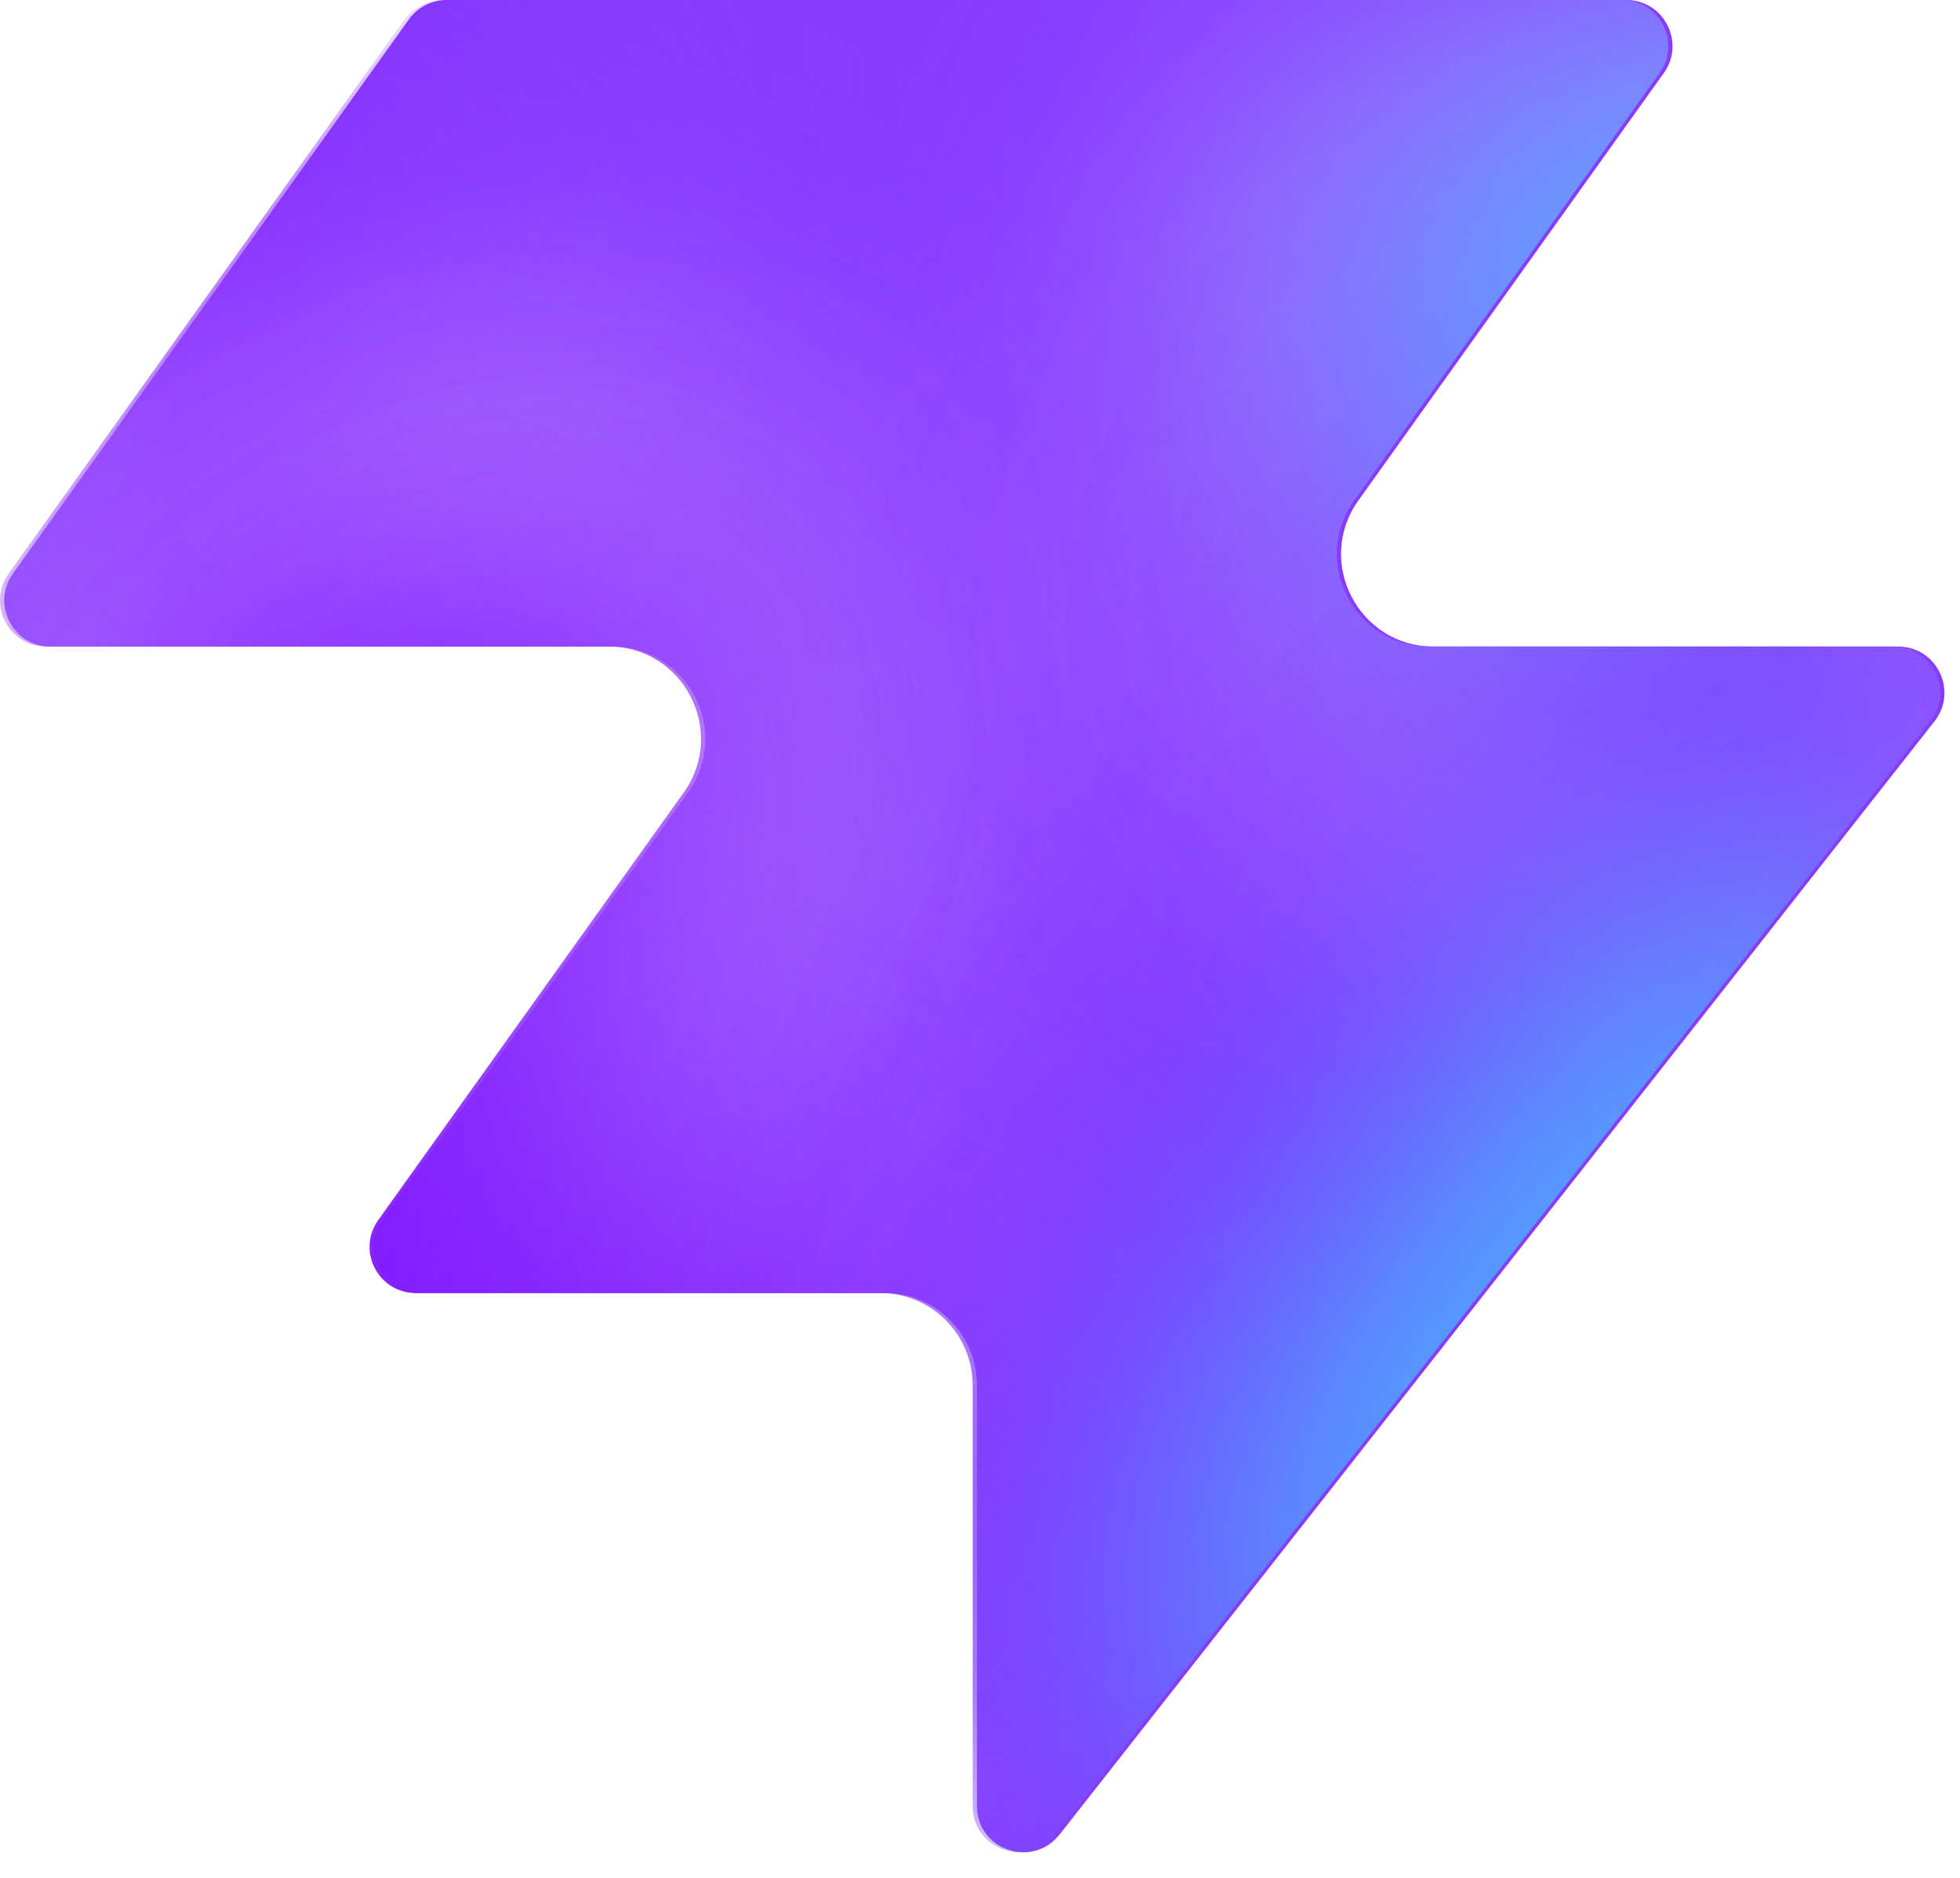
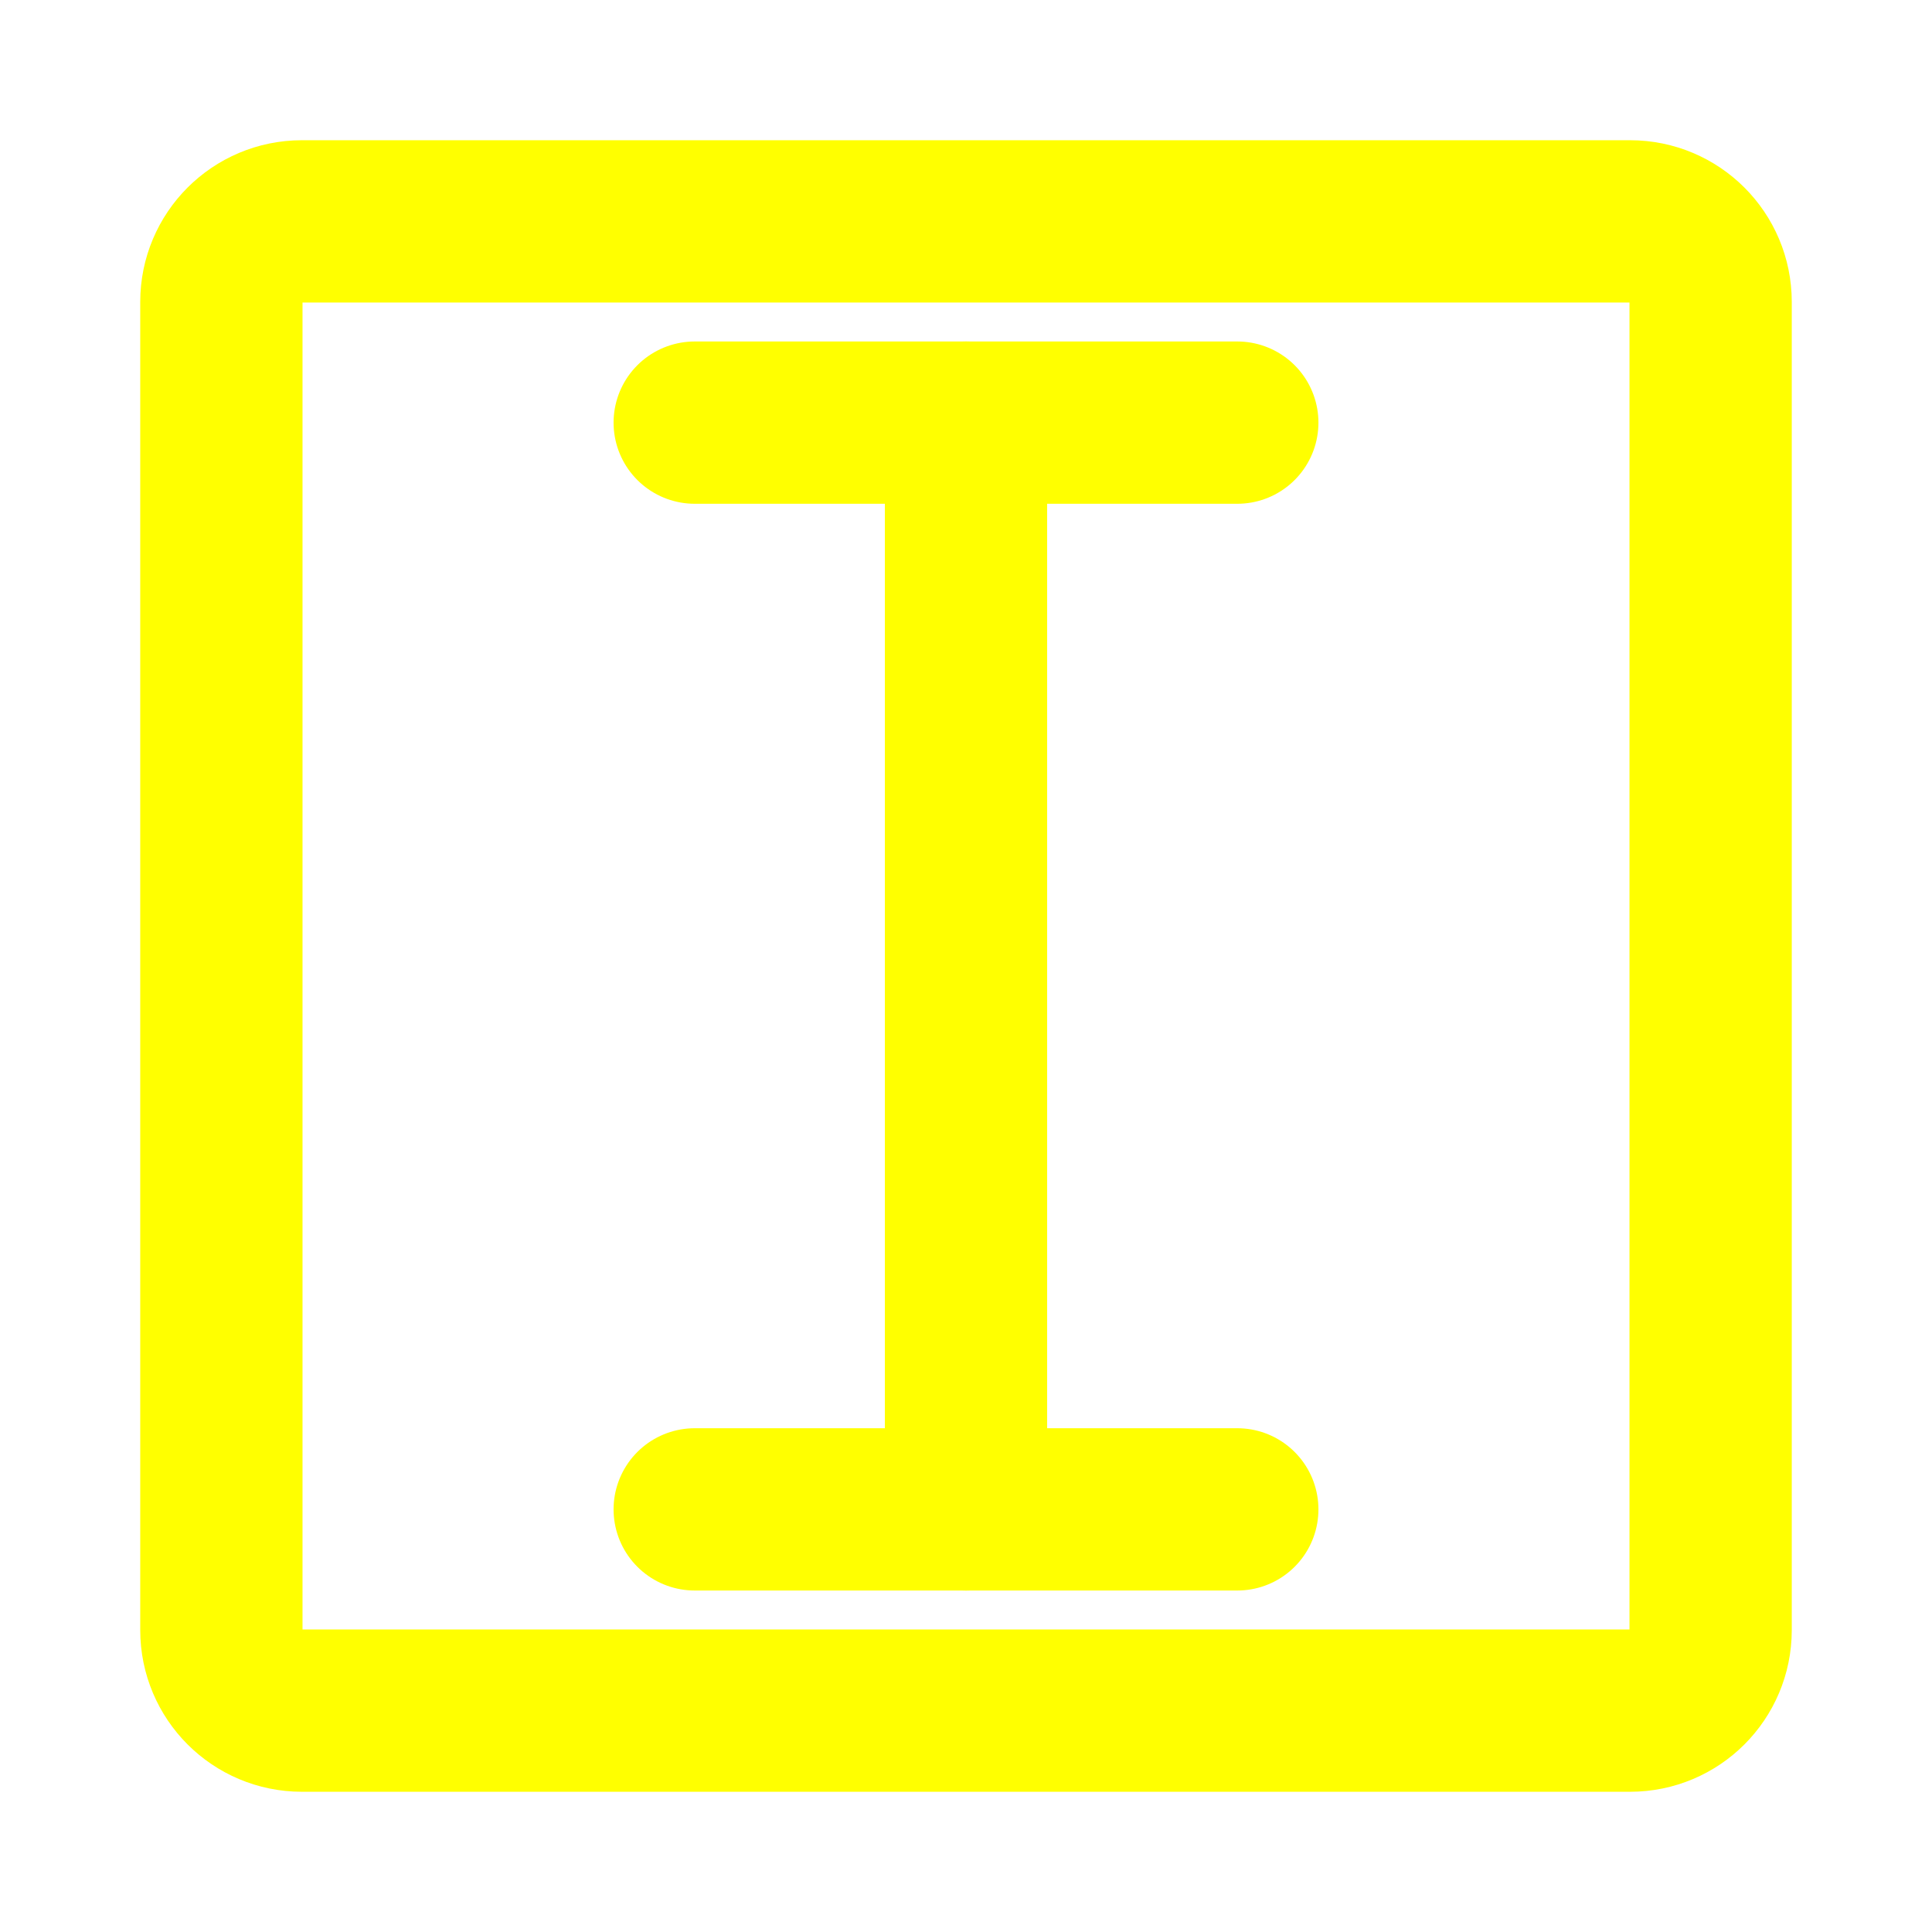
- <svg xmlns="http://www.w3.org/2000/svg" width="48" height="46" fill="none" viewBox="0 0 48 46">
-   <path fill="#863bff" d="M25.946 44.938c-.664.845-2.021.375-2.021-.698V33.937a2.26 2.26 0 0 0-2.262-2.262H10.287c-.92 0-1.456-1.04-.92-1.788l7.48-10.471c1.07-1.497 0-3.578-1.842-3.578H1.237c-.92 0-1.456-1.04-.92-1.788L10.013.474c.214-.297.556-.474.92-.474h28.894c.92 0 1.456 1.04.92 1.788l-7.48 10.471c-1.07 1.498 0 3.579 1.842 3.579h11.377c.943 0 1.473 1.088.89 1.83L25.947 44.94z" style="fill:#863bff;fill:color(display-p3 .525 .23 1);fill-opacity:1" />
-   <mask id="a" width="48" height="46" x="0" y="0" maskUnits="userSpaceOnUse" style="mask-type:alpha">
-     <path fill="#000" d="M25.842 44.938c-.664.844-2.021.375-2.021-.698V33.937a2.26 2.26 0 0 0-2.262-2.262H10.183c-.92 0-1.456-1.04-.92-1.788l7.48-10.471c1.07-1.498 0-3.579-1.842-3.579H1.133c-.92 0-1.456-1.04-.92-1.787L9.91.473c.214-.297.556-.474.92-.474h28.894c.92 0 1.456 1.04.92 1.788l-7.48 10.471c-1.07 1.498 0 3.578 1.842 3.578h11.377c.943 0 1.473 1.088.89 1.832L25.843 44.94z" style="fill:#000;fill-opacity:1" />
-   </mask>
-   <g mask="url(#a)">
-     <g filter="url(#b)">
-       <ellipse cx="5.508" cy="14.704" fill="#ede6ff" rx="5.508" ry="14.704" style="fill:#ede6ff;fill:color(display-p3 .927 .903 1);fill-opacity:1" transform="matrix(.00324 1 1 -.00324 -4.47 31.516)" />
-     </g>
-     <g filter="url(#c)">
-       <ellipse cx="10.399" cy="29.851" fill="#ede6ff" rx="10.399" ry="29.851" style="fill:#ede6ff;fill:color(display-p3 .927 .903 1);fill-opacity:1" transform="matrix(.00324 1 1 -.00324 -39.328 7.883)" />
-     </g>
-     <g filter="url(#d)">
-       <ellipse cx="5.508" cy="30.487" fill="#7e14ff" rx="5.508" ry="30.487" style="fill:#7e14ff;fill:color(display-p3 .492 .077 1);fill-opacity:1" transform="rotate(89.814 -25.913 -14.639)scale(1 -1)" />
-     </g>
-     <g filter="url(#e)">
-       <ellipse cx="5.508" cy="30.599" fill="#7e14ff" rx="5.508" ry="30.599" style="fill:#7e14ff;fill:color(display-p3 .492 .077 1);fill-opacity:1" transform="rotate(89.814 -32.644 -3.334)scale(1 -1)" />
-     </g>
-     <g filter="url(#f)">
-       <ellipse cx="5.508" cy="30.599" fill="#7e14ff" rx="5.508" ry="30.599" style="fill:#7e14ff;fill:color(display-p3 .492 .077 1);fill-opacity:1" transform="matrix(.00324 1 1 -.00324 -34.34 30.47)" />
-     </g>
-     <g filter="url(#g)">
-       <ellipse cx="14.072" cy="22.078" fill="#ede6ff" rx="14.072" ry="22.078" style="fill:#ede6ff;fill:color(display-p3 .927 .903 1);fill-opacity:1" transform="rotate(93.35 24.506 48.493)scale(-1 1)" />
-     </g>
-     <g filter="url(#h)">
-       <ellipse cx="3.47" cy="21.501" fill="#7e14ff" rx="3.47" ry="21.501" style="fill:#7e14ff;fill:color(display-p3 .492 .077 1);fill-opacity:1" transform="rotate(89.009 28.708 47.59)scale(-1 1)" />
-     </g>
-     <g filter="url(#i)">
-       <ellipse cx="3.47" cy="21.501" fill="#7e14ff" rx="3.47" ry="21.501" style="fill:#7e14ff;fill:color(display-p3 .492 .077 1);fill-opacity:1" transform="rotate(89.009 28.708 47.59)scale(-1 1)" />
-     </g>
-     <g filter="url(#j)">
-       <ellipse cx=".387" cy="8.972" fill="#7e14ff" rx="4.407" ry="29.108" style="fill:#7e14ff;fill:color(display-p3 .492 .077 1);fill-opacity:1" transform="rotate(39.51 .387 8.972)" />
-     </g>
-     <g filter="url(#k)">
-       <ellipse cx="47.523" cy="-6.092" fill="#7e14ff" rx="4.407" ry="29.108" style="fill:#7e14ff;fill:color(display-p3 .492 .077 1);fill-opacity:1" transform="rotate(37.892 47.523 -6.092)" />
-     </g>
-     <g filter="url(#l)">
-       <ellipse cx="41.412" cy="6.333" fill="#47bfff" rx="5.971" ry="9.665" style="fill:#47bfff;fill:color(display-p3 .28 .748 1);fill-opacity:1" transform="rotate(37.892 41.412 6.333)" />
-     </g>
-     <g filter="url(#m)">
-       <ellipse cx="-1.879" cy="38.332" fill="#7e14ff" rx="4.407" ry="29.108" style="fill:#7e14ff;fill:color(display-p3 .492 .077 1);fill-opacity:1" transform="rotate(37.892 -1.88 38.332)" />
-     </g>
-     <g filter="url(#n)">
-       <ellipse cx="-1.879" cy="38.332" fill="#7e14ff" rx="4.407" ry="29.108" style="fill:#7e14ff;fill:color(display-p3 .492 .077 1);fill-opacity:1" transform="rotate(37.892 -1.88 38.332)" />
-     </g>
-     <g filter="url(#o)">
-       <ellipse cx="35.651" cy="29.907" fill="#7e14ff" rx="4.407" ry="29.108" style="fill:#7e14ff;fill:color(display-p3 .492 .077 1);fill-opacity:1" transform="rotate(37.892 35.651 29.907)" />
-     </g>
-     <g filter="url(#p)">
-       <ellipse cx="38.418" cy="32.4" fill="#47bfff" rx="5.971" ry="15.297" style="fill:#47bfff;fill:color(display-p3 .28 .748 1);fill-opacity:1" transform="rotate(37.892 38.418 32.4)" />
-     </g>
+ <svg xmlns="http://www.w3.org/2000/svg" width="256px" height="256px" viewBox="0 0 48 48" id="Layer_2" data-name="Layer 2" fill="#000000" stroke="#000000" stroke-width="2.4" transform="rotate(0)">
+   <g id="SVGRepo_bgCarrier" stroke-width="0" />
+   <g id="SVGRepo_tracerCarrier" stroke-linecap="round" stroke-linejoin="round" stroke="#CCCCCC" stroke-width="4.032">
+     <defs>
+       <style>.cls-1{fill:none;stroke:#ffff00;stroke-linecap:round;stroke-linejoin:round;}</style>
+     </defs>
+     <path class="cls-1" d="M40.5,5.5H7.5a2,2,0,0,0-2,2v33a2,2,0,0,0,2,2h33a2,2,0,0,0,2-2V7.5A2,2,0,0,0,40.5,5.5Z" />
+     <line class="cls-1" x1="17.26" y1="37.5" x2="30.74" y2="37.5" />
+     <line class="cls-1" x1="17.26" y1="10.5" x2="30.74" y2="10.5" />
+     <line class="cls-1" x1="24" y1="10.5" x2="24" y2="37.5" />
  </g>
-   <defs>
-     <filter id="b" width="60.045" height="41.654" x="-19.77" y="16.149" color-interpolation-filters="sRGB" filterUnits="userSpaceOnUse">
-       <feFlood flood-opacity="0" result="BackgroundImageFix" />
-       <feBlend in="SourceGraphic" in2="BackgroundImageFix" result="shape" />
-       <feGaussianBlur result="effect1_foregroundBlur_2002_17158" stdDeviation="7.659" />
-     </filter>
-     <filter id="c" width="90.34" height="51.437" x="-54.613" y="-7.533" color-interpolation-filters="sRGB" filterUnits="userSpaceOnUse">
-       <feFlood flood-opacity="0" result="BackgroundImageFix" />
-       <feBlend in="SourceGraphic" in2="BackgroundImageFix" result="shape" />
-       <feGaussianBlur result="effect1_foregroundBlur_2002_17158" stdDeviation="7.659" />
-     </filter>
-     <filter id="d" width="79.355" height="29.4" x="-49.64" y="2.03" color-interpolation-filters="sRGB" filterUnits="userSpaceOnUse">
-       <feFlood flood-opacity="0" result="BackgroundImageFix" />
-       <feBlend in="SourceGraphic" in2="BackgroundImageFix" result="shape" />
-       <feGaussianBlur result="effect1_foregroundBlur_2002_17158" stdDeviation="4.596" />
-     </filter>
-     <filter id="e" width="79.579" height="29.4" x="-45.045" y="20.029" color-interpolation-filters="sRGB" filterUnits="userSpaceOnUse">
-       <feFlood flood-opacity="0" result="BackgroundImageFix" />
-       <feBlend in="SourceGraphic" in2="BackgroundImageFix" result="shape" />
-       <feGaussianBlur result="effect1_foregroundBlur_2002_17158" stdDeviation="4.596" />
-     </filter>
-     <filter id="f" width="79.579" height="29.4" x="-43.513" y="21.178" color-interpolation-filters="sRGB" filterUnits="userSpaceOnUse">
-       <feFlood flood-opacity="0" result="BackgroundImageFix" />
-       <feBlend in="SourceGraphic" in2="BackgroundImageFix" result="shape" />
-       <feGaussianBlur result="effect1_foregroundBlur_2002_17158" stdDeviation="4.596" />
-     </filter>
-     <filter id="g" width="74.749" height="58.852" x="15.756" y="-17.901" color-interpolation-filters="sRGB" filterUnits="userSpaceOnUse">
-       <feFlood flood-opacity="0" result="BackgroundImageFix" />
-       <feBlend in="SourceGraphic" in2="BackgroundImageFix" result="shape" />
-       <feGaussianBlur result="effect1_foregroundBlur_2002_17158" stdDeviation="7.659" />
-     </filter>
-     <filter id="h" width="61.377" height="25.362" x="23.548" y="2.284" color-interpolation-filters="sRGB" filterUnits="userSpaceOnUse">
-       <feFlood flood-opacity="0" result="BackgroundImageFix" />
-       <feBlend in="SourceGraphic" in2="BackgroundImageFix" result="shape" />
-       <feGaussianBlur result="effect1_foregroundBlur_2002_17158" stdDeviation="4.596" />
-     </filter>
-     <filter id="i" width="61.377" height="25.362" x="23.548" y="2.284" color-interpolation-filters="sRGB" filterUnits="userSpaceOnUse">
-       <feFlood flood-opacity="0" result="BackgroundImageFix" />
-       <feBlend in="SourceGraphic" in2="BackgroundImageFix" result="shape" />
-       <feGaussianBlur result="effect1_foregroundBlur_2002_17158" stdDeviation="4.596" />
-     </filter>
-     <filter id="j" width="56.045" height="63.649" x="-27.636" y="-22.853" color-interpolation-filters="sRGB" filterUnits="userSpaceOnUse">
-       <feFlood flood-opacity="0" result="BackgroundImageFix" />
-       <feBlend in="SourceGraphic" in2="BackgroundImageFix" result="shape" />
-       <feGaussianBlur result="effect1_foregroundBlur_2002_17158" stdDeviation="4.596" />
-     </filter>
-     <filter id="k" width="54.814" height="64.646" x="20.116" y="-38.415" color-interpolation-filters="sRGB" filterUnits="userSpaceOnUse">
-       <feFlood flood-opacity="0" result="BackgroundImageFix" />
-       <feBlend in="SourceGraphic" in2="BackgroundImageFix" result="shape" />
-       <feGaussianBlur result="effect1_foregroundBlur_2002_17158" stdDeviation="4.596" />
-     </filter>
-     <filter id="l" width="33.541" height="35.313" x="24.641" y="-11.323" color-interpolation-filters="sRGB" filterUnits="userSpaceOnUse">
-       <feFlood flood-opacity="0" result="BackgroundImageFix" />
-       <feBlend in="SourceGraphic" in2="BackgroundImageFix" result="shape" />
-       <feGaussianBlur result="effect1_foregroundBlur_2002_17158" stdDeviation="4.596" />
-     </filter>
-     <filter id="m" width="54.814" height="64.646" x="-29.286" y="6.009" color-interpolation-filters="sRGB" filterUnits="userSpaceOnUse">
-       <feFlood flood-opacity="0" result="BackgroundImageFix" />
-       <feBlend in="SourceGraphic" in2="BackgroundImageFix" result="shape" />
-       <feGaussianBlur result="effect1_foregroundBlur_2002_17158" stdDeviation="4.596" />
-     </filter>
-     <filter id="n" width="54.814" height="64.646" x="-29.286" y="6.009" color-interpolation-filters="sRGB" filterUnits="userSpaceOnUse">
-       <feFlood flood-opacity="0" result="BackgroundImageFix" />
-       <feBlend in="SourceGraphic" in2="BackgroundImageFix" result="shape" />
-       <feGaussianBlur result="effect1_foregroundBlur_2002_17158" stdDeviation="4.596" />
-     </filter>
-     <filter id="o" width="54.814" height="64.646" x="8.244" y="-2.416" color-interpolation-filters="sRGB" filterUnits="userSpaceOnUse">
-       <feFlood flood-opacity="0" result="BackgroundImageFix" />
-       <feBlend in="SourceGraphic" in2="BackgroundImageFix" result="shape" />
-       <feGaussianBlur result="effect1_foregroundBlur_2002_17158" stdDeviation="4.596" />
-     </filter>
-     <filter id="p" width="39.409" height="43.623" x="18.713" y="10.588" color-interpolation-filters="sRGB" filterUnits="userSpaceOnUse">
-       <feFlood flood-opacity="0" result="BackgroundImageFix" />
-       <feBlend in="SourceGraphic" in2="BackgroundImageFix" result="shape" />
-       <feGaussianBlur result="effect1_foregroundBlur_2002_17158" stdDeviation="4.596" />
-     </filter>
-   </defs>
+   <g id="SVGRepo_iconCarrier">
+     <defs>
+       <style>.cls-1{fill:none;stroke:#ffff00;stroke-linecap:round;stroke-linejoin:round;}</style>
+     </defs>
+     <path class="cls-1" d="M40.5,5.5H7.5a2,2,0,0,0-2,2v33a2,2,0,0,0,2,2h33a2,2,0,0,0,2-2V7.5A2,2,0,0,0,40.5,5.5Z" />
+     <line class="cls-1" x1="17.26" y1="37.5" x2="30.74" y2="37.5" />
+     <line class="cls-1" x1="17.26" y1="10.5" x2="30.74" y2="10.5" />
+     <line class="cls-1" x1="24" y1="10.5" x2="24" y2="37.5" />
+   </g>
</svg>
